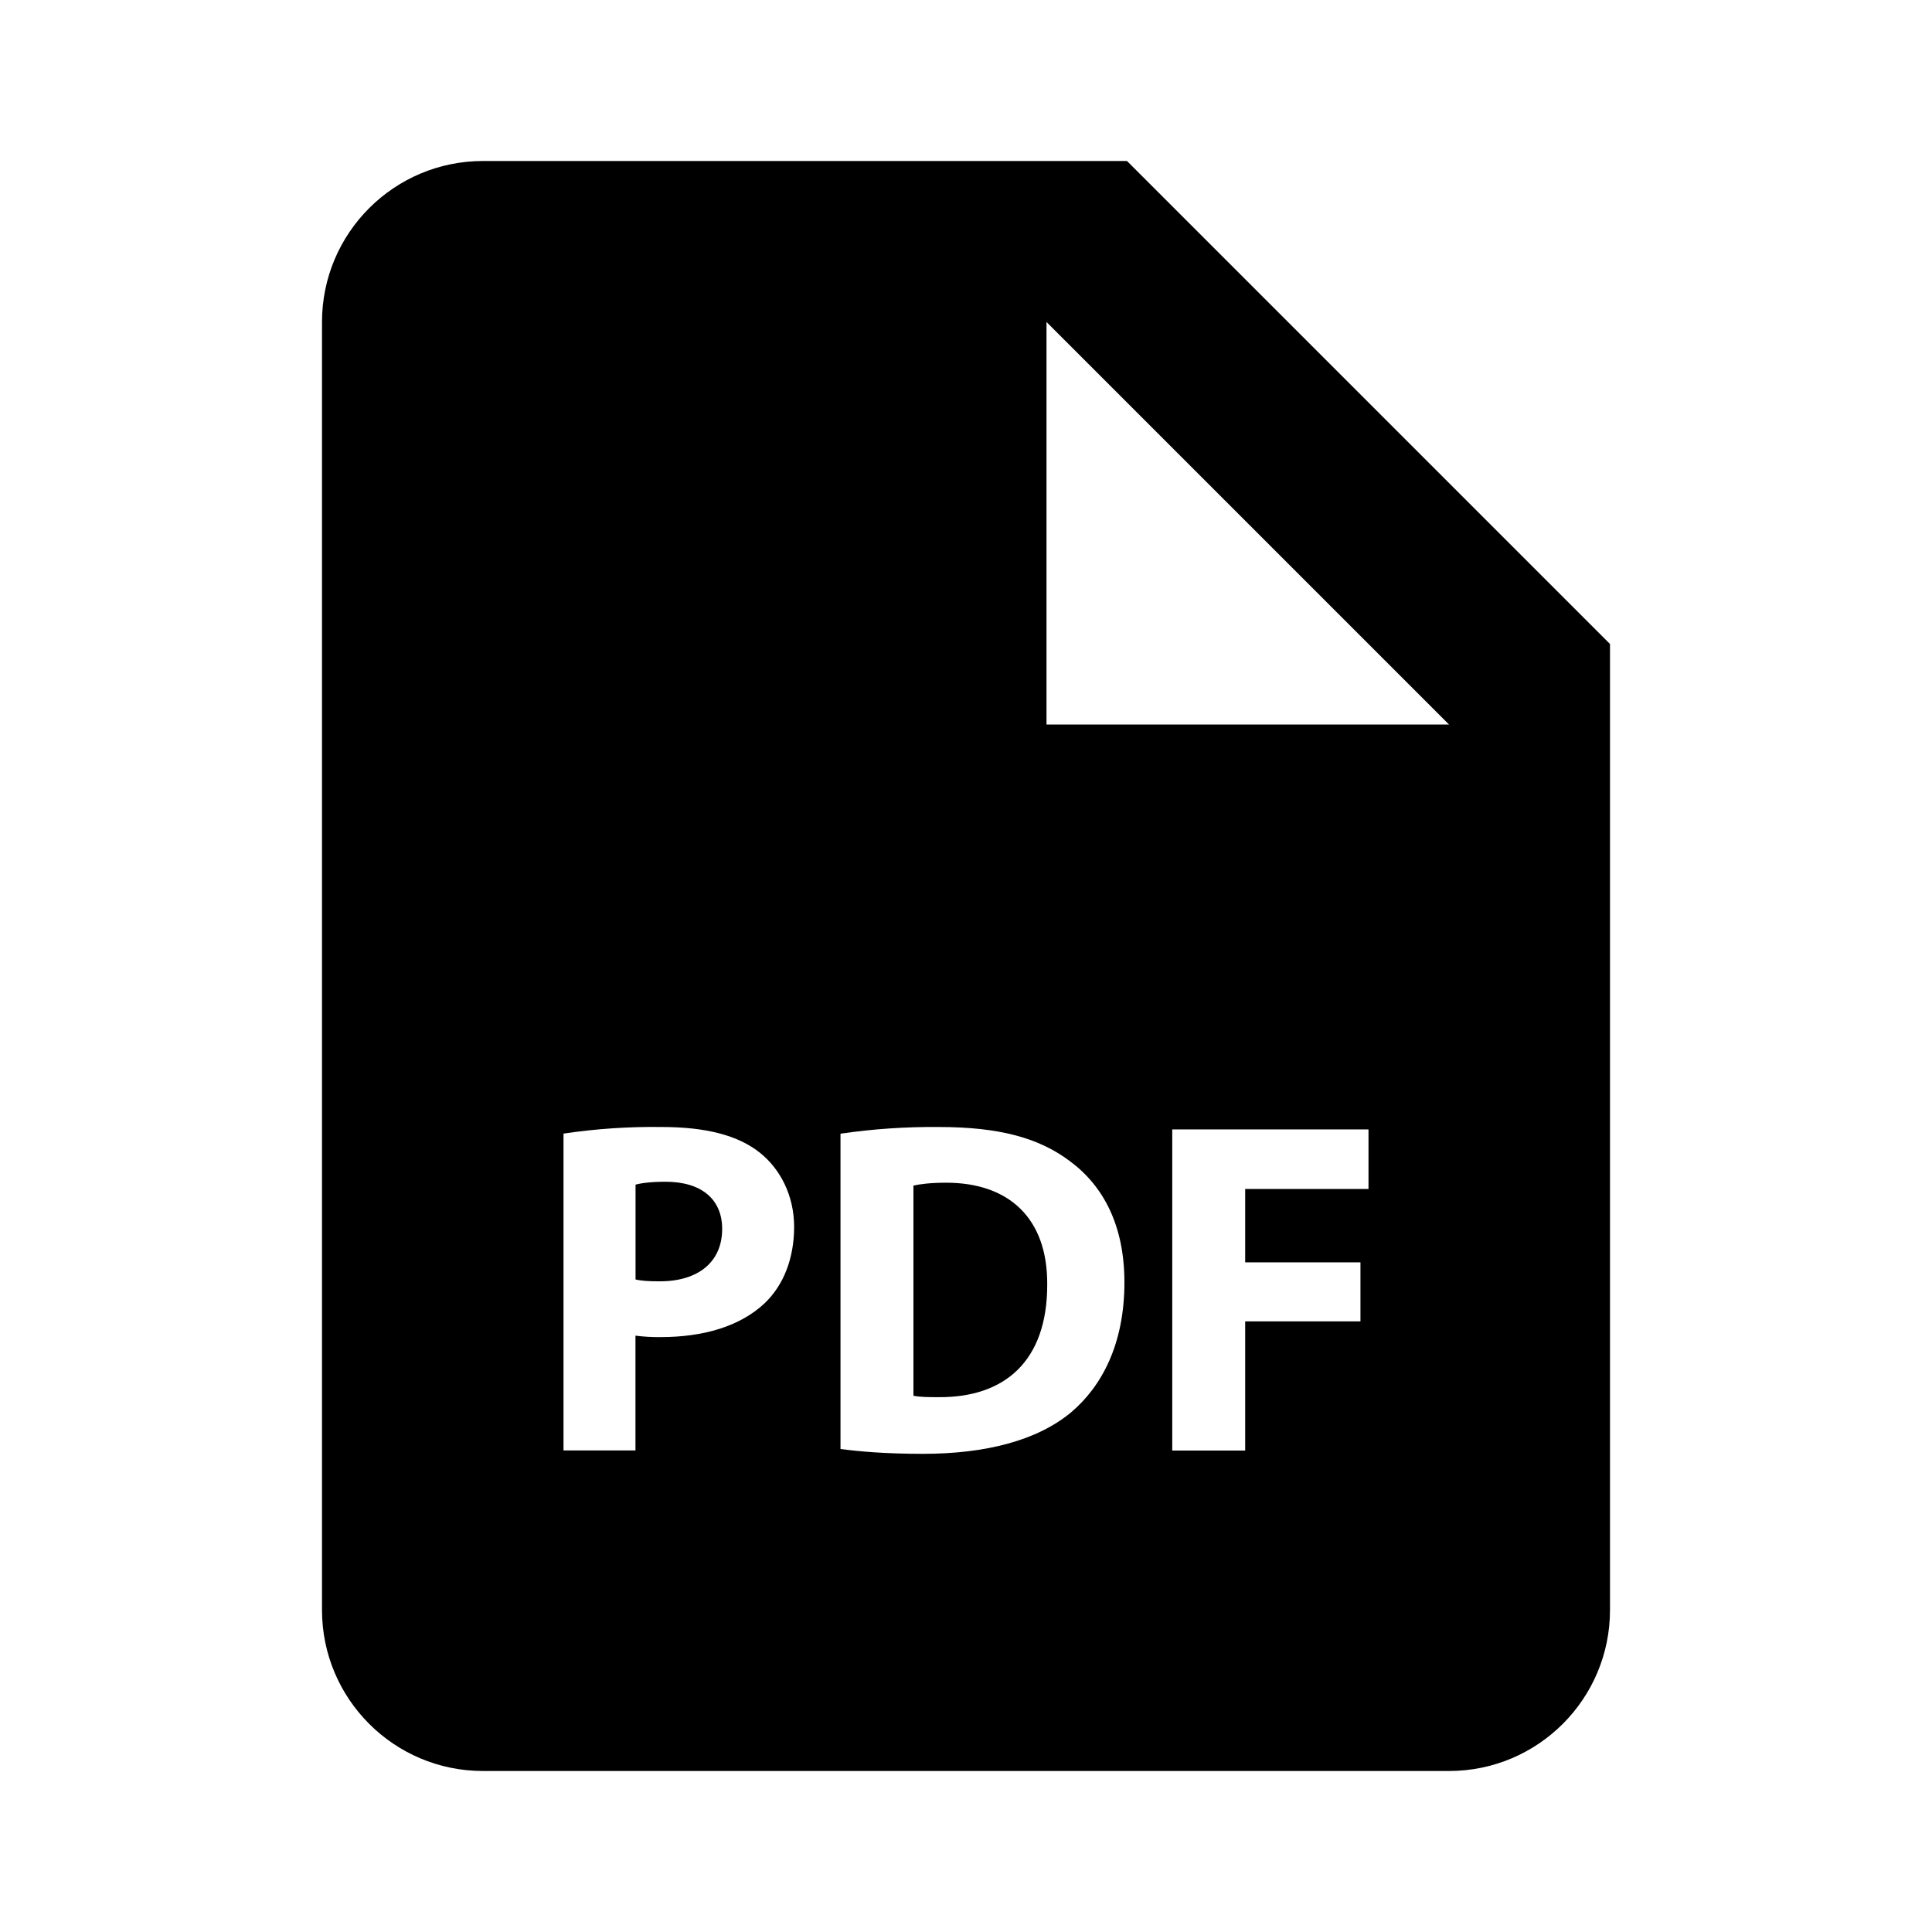
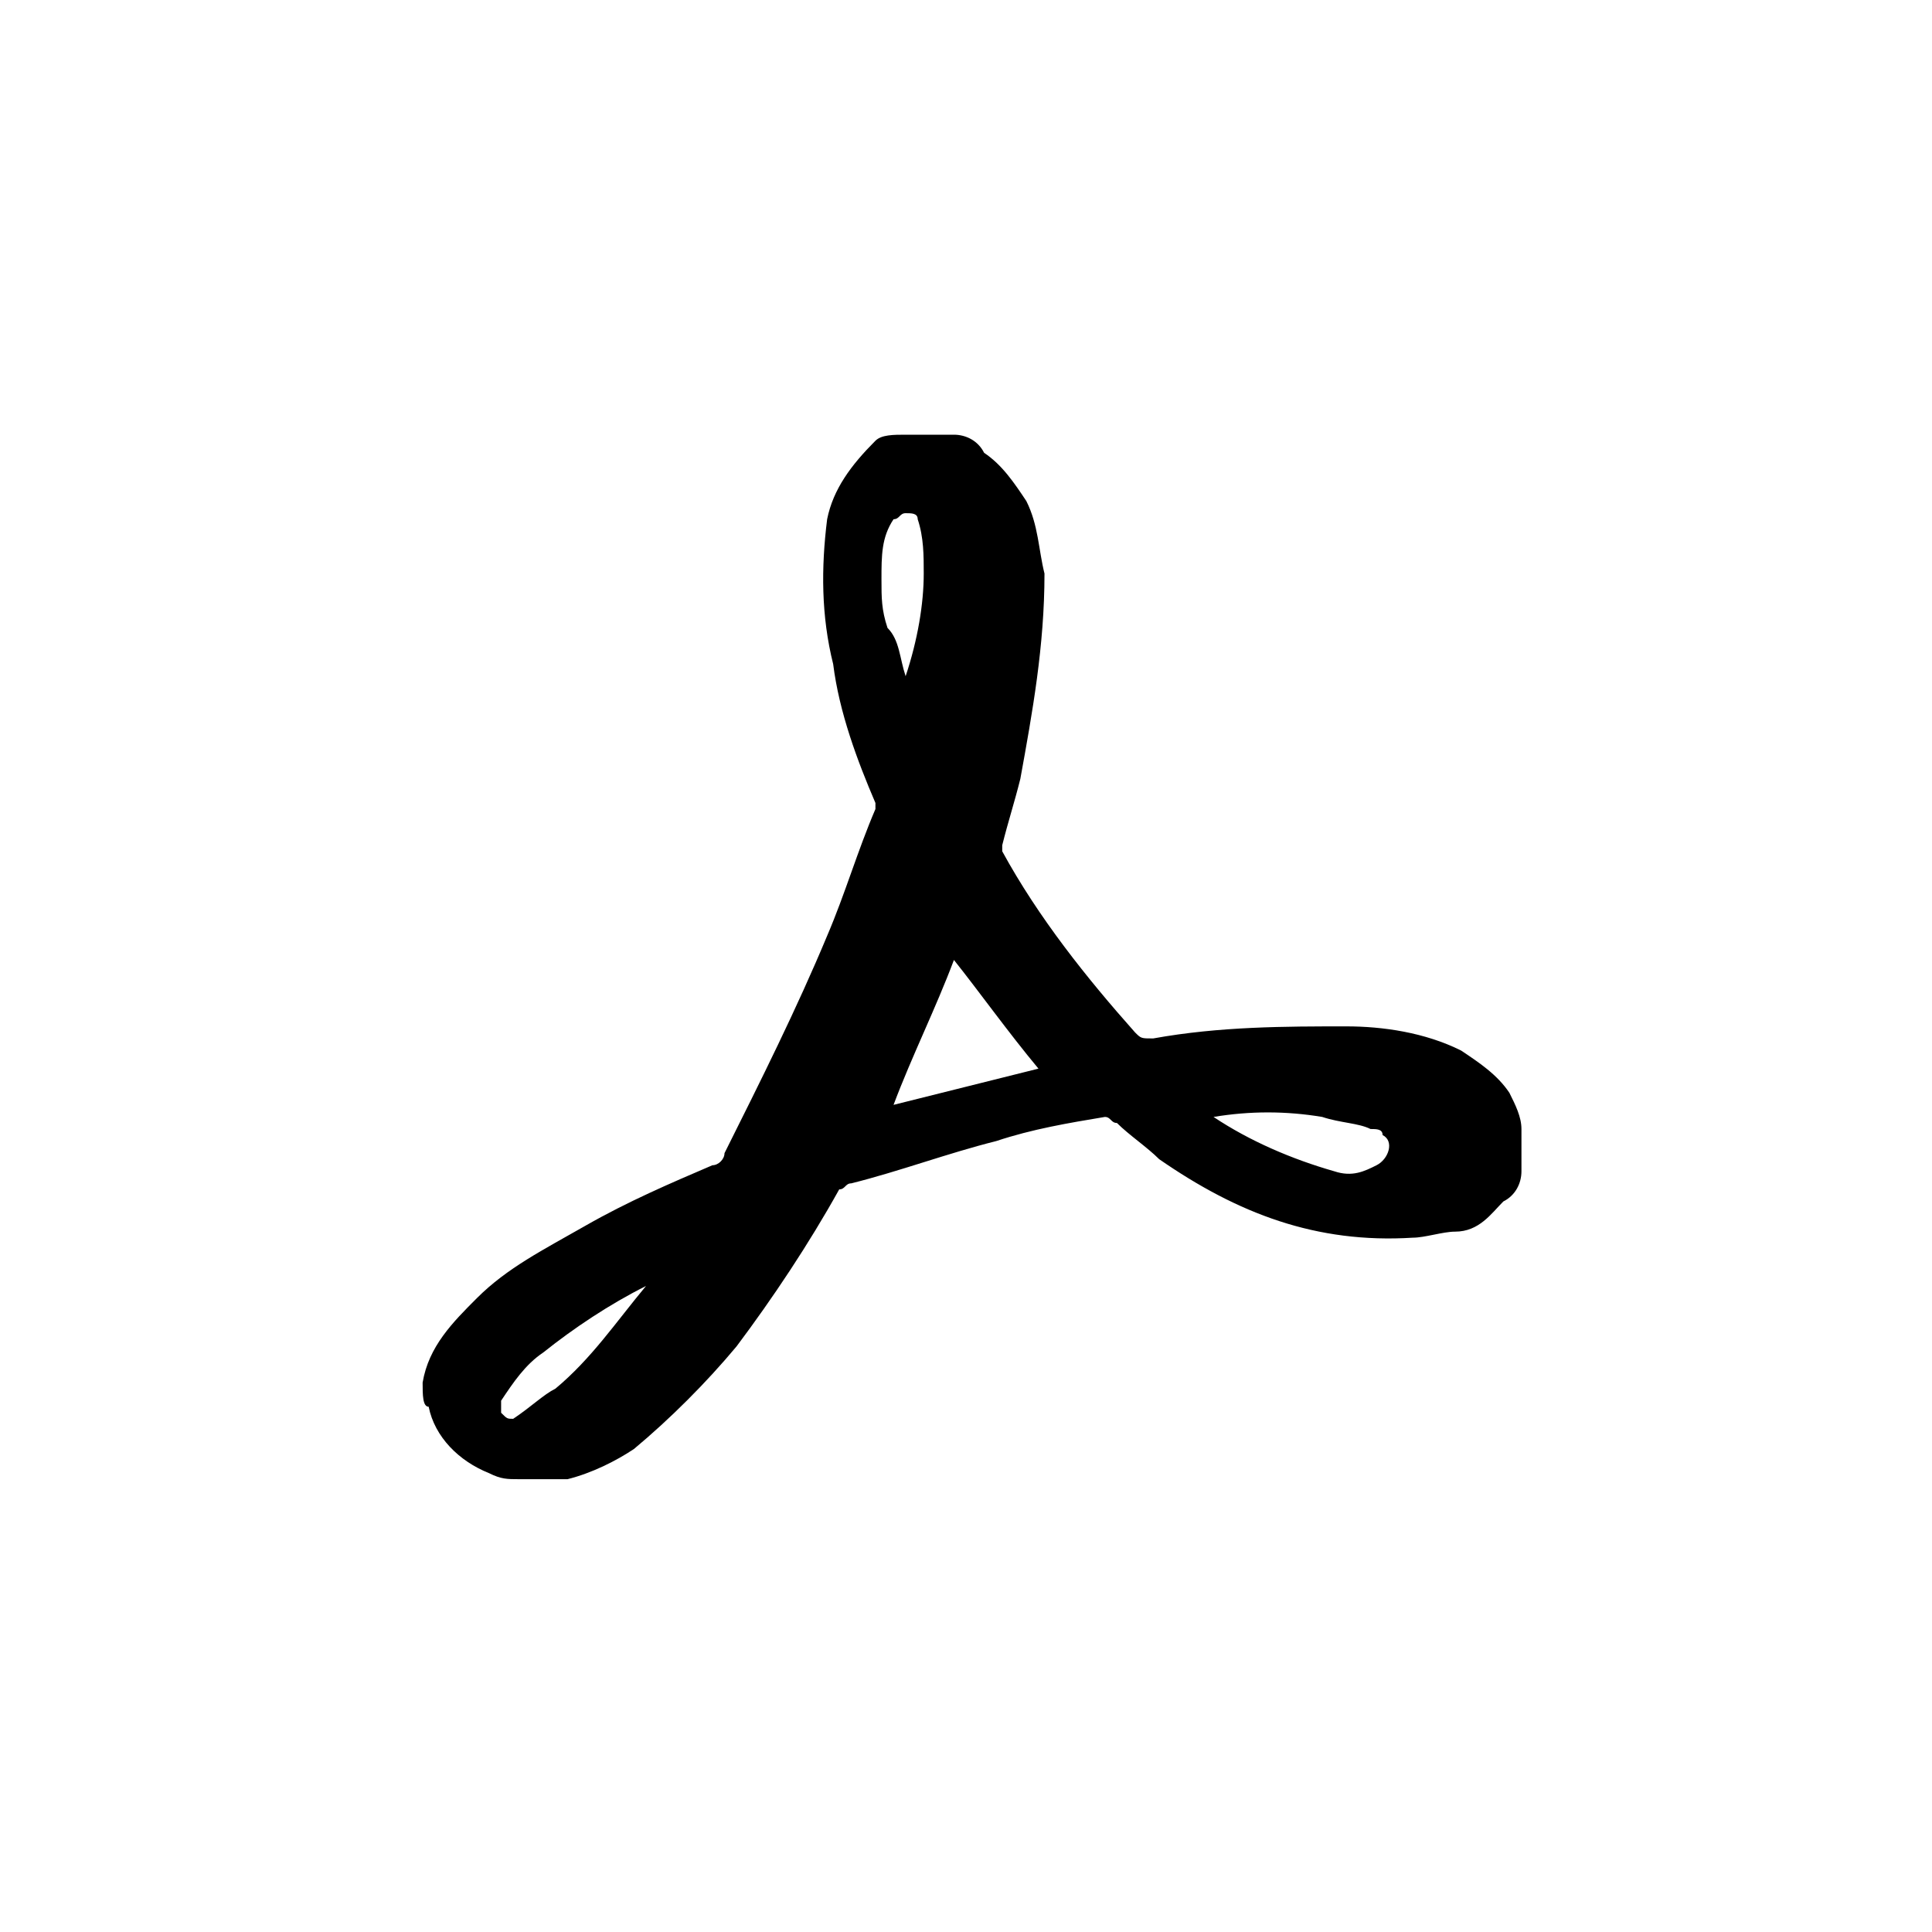
- <svg xmlns="http://www.w3.org/2000/svg" width="24" height="24" viewBox="0 0 24 24" style="fill: rgba(0, 0, 0, 1);transform: ;msFilter:;">
-   <path d="M8.267 14.68c-.184 0-.308.018-.372.036v1.178c.076.018.171.023.302.023.479 0 .774-.242.774-.651 0-.366-.254-.586-.704-.586zm3.487.012c-.2 0-.33.018-.407.036v2.61c.077.018.201.018.313.018.817.006 1.349-.444 1.349-1.396.006-.83-.479-1.268-1.255-1.268z" />
-   <path d="M14 2H6a2 2 0 0 0-2 2v16a2 2 0 0 0 2 2h12a2 2 0 0 0 2-2V8l-6-6zM9.498 16.19c-.309.29-.765.42-1.296.42a2.23 2.23 0 0 1-.308-.018v1.426H7v-3.936A7.558 7.558 0 0 1 8.219 14c.557 0 .953.106 1.22.319.254.202.426.533.426.923-.001.392-.131.723-.367.948zm3.807 1.355c-.42.349-1.059.515-1.84.515-.468 0-.799-.03-1.024-.06v-3.917A7.947 7.947 0 0 1 11.66 14c.757 0 1.249.136 1.633.426.415.308.675.799.675 1.504 0 .763-.279 1.29-.663 1.615zM17 14.77h-1.532v.911H16.9v.734h-1.432v1.604h-.906V14.03H17v.74zM14 9h-1V4l5 5h-4z" />
+ <svg xmlns="http://www.w3.org/2000/svg" viewBox="0 0 32 32">
+   <path d="M7 22.9c.1-.6.5-1 .9-1.4.5-.5 1.1-.8 1.8-1.2.7-.4 1.4-.7 2.1-1 .1 0 .2-.1.2-.2.6-1.2 1.2-2.4 1.7-3.6.3-.7.5-1.4.8-2.1v-.1c-.3-.7-.6-1.5-.7-2.3-.2-.8-.2-1.6-.1-2.4.1-.5.4-.9.8-1.3.1-.1.3-.1.5-.1h.8c.2 0 .4.1.5.3.3.2.5.5.7.8.2.4.2.8.3 1.2 0 1.2-.2 2.3-.4 3.4-.1.4-.2.7-.3 1.1v.1c.6 1.1 1.4 2.1 2.2 3 .1.1.1.1.3.1 1.1-.2 2.2-.2 3.2-.2.6 0 1.3.1 1.9.4.3.2.6.4.8.7.1.2.2.4.2.6v.7c0 .2-.1.4-.3.5-.2.2-.4.5-.8.5-.2 0-.5.1-.7.1-1.6.1-2.9-.4-4.2-1.3-.2-.2-.5-.4-.7-.6-.1 0-.1-.1-.2-.1-.6.1-1.2.2-1.8.4-.8.2-1.6.5-2.4.7-.1 0-.1.1-.2.1-.5.9-1.1 1.8-1.7 2.6-.5.6-1.1 1.2-1.7 1.7-.3.2-.7.4-1.1.5h-.8c-.2 0-.3 0-.5-.1-.5-.2-.9-.6-1-1.1-.1 0-.1-.2-.1-.4zm8.8-7c-.3.8-.7 1.6-1 2.4l2.4-.6c-.5-.6-1-1.3-1.4-1.8zm4.3 2.6c.6.4 1.3.7 2 .9.3.1.5 0 .7-.1.2-.1.3-.4.1-.5 0-.1-.1-.1-.2-.1-.2-.1-.5-.1-.8-.2-.6-.1-1.2-.1-1.8 0zm-9.4 2.8s-.1 0 0 0c-.6.3-1.2.7-1.7 1.1-.3.2-.5.5-.7.8v.2c.1.1.1.1.2.1.3-.2.5-.4.7-.5.6-.5 1-1.1 1.5-1.7zM15 11.2c.1 0 .1 0 0 0 .2-.6.3-1.2.3-1.7 0-.3 0-.6-.1-.9 0-.1-.1-.1-.2-.1s-.1.1-.2.1c-.2.3-.2.6-.2 1 0 .3 0 .5.1.8.2.2.2.5.3.8z" />
</svg>
